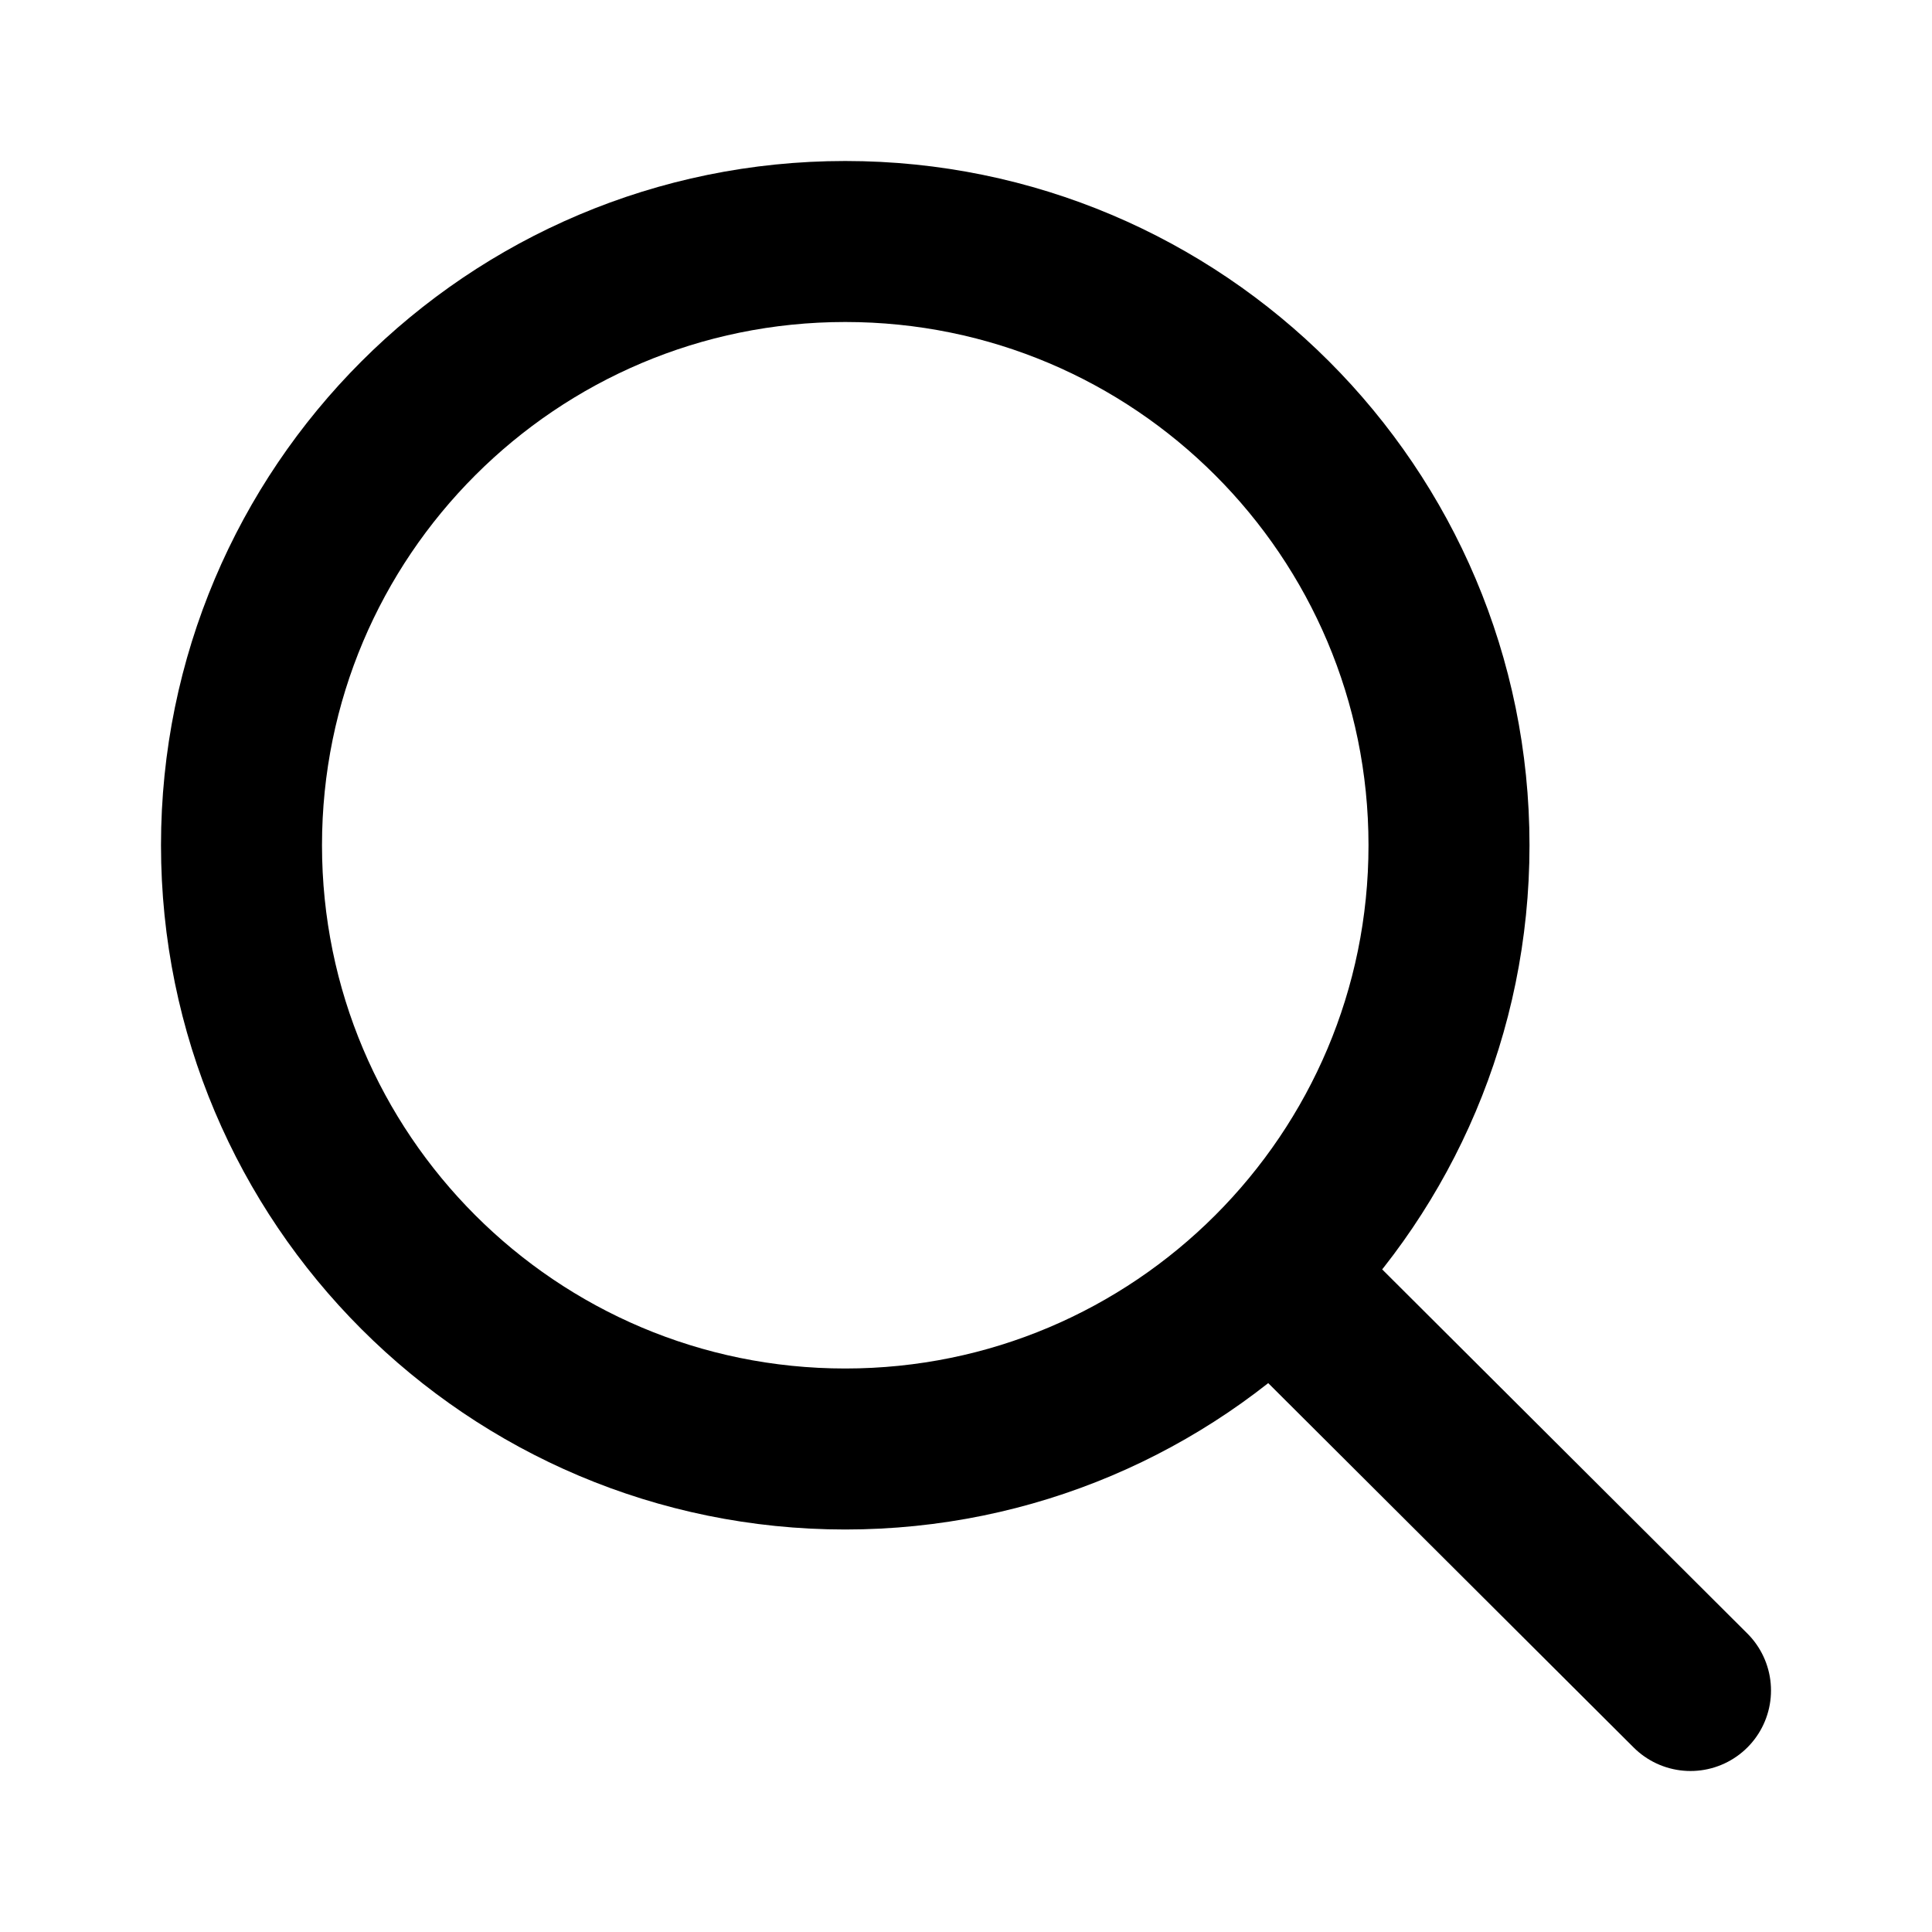
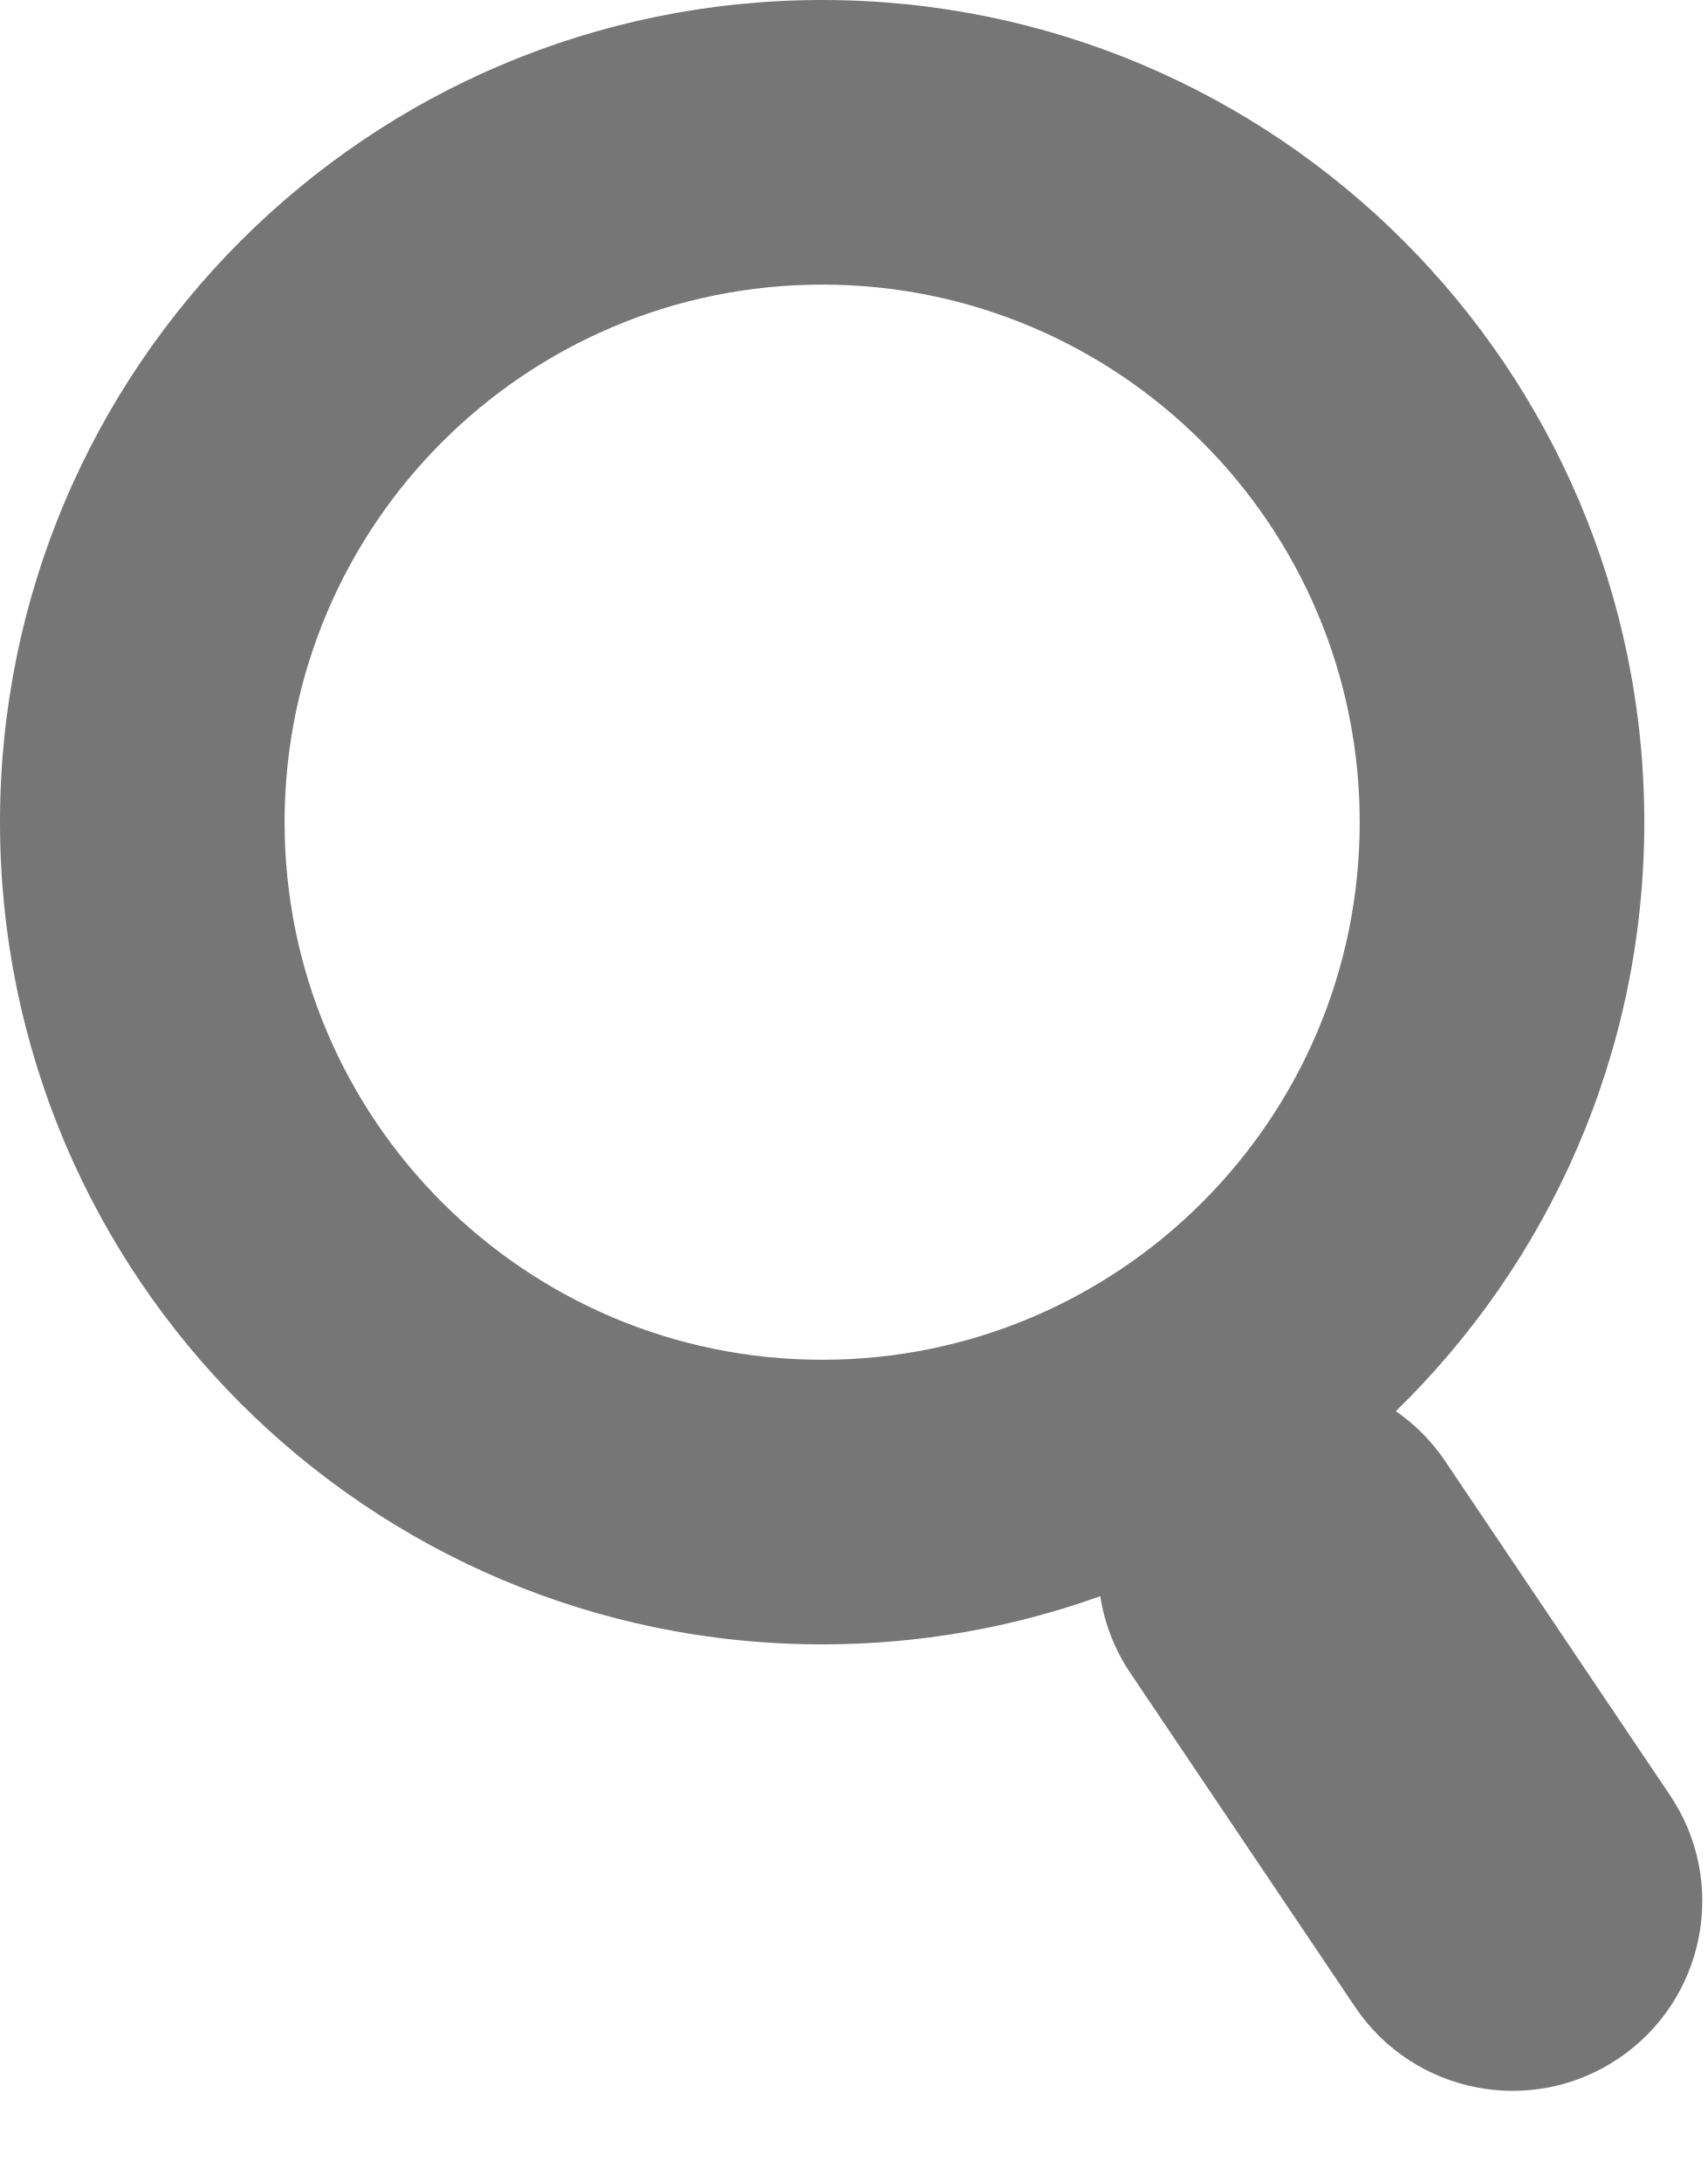
- <svg xmlns="http://www.w3.org/2000/svg" width="800px" height="800px" viewBox="0 0 24 24" fill="none">
-   <path d="M15.796 15.811L21 21M18 10.5C18 14.642 14.642 18 10.5 18C6.358 18 3 14.642 3 10.5C3 6.358 6.358 3 10.5 3C14.642 3 18 6.358 18 10.5Z" stroke="#000000" stroke-width="2" stroke-linecap="round" stroke-linejoin="round" />
+ <svg xmlns="http://www.w3.org/2000/svg" width="18" height="23" viewBox="0 0 18 23" fill="none">
+   <path fill-rule="evenodd" clip-rule="evenodd" d="M14.333 8.667C14.333 5.537 11.796 3 8.667 3C5.537 3 3 5.537 3 8.667C3 11.796 5.537 14.333 8.667 14.333C11.796 14.333 14.333 11.796 14.333 8.667ZM17.333 8.667C17.333 3.88 13.453 0 8.667 0C3.88 0 0 3.88 0 8.667C0 13.453 3.88 17.333 8.667 17.333C9.696 17.333 10.683 17.154 11.598 16.825C11.642 17.107 11.746 17.384 11.916 17.636L14.285 21.156C14.902 22.072 16.145 22.315 17.061 21.698C17.977 21.081 18.22 19.838 17.603 18.922L15.234 15.402C15.091 15.189 14.913 15.012 14.714 14.875C16.33 13.3 17.333 11.101 17.333 8.667Z" fill="#767676" />
</svg>
